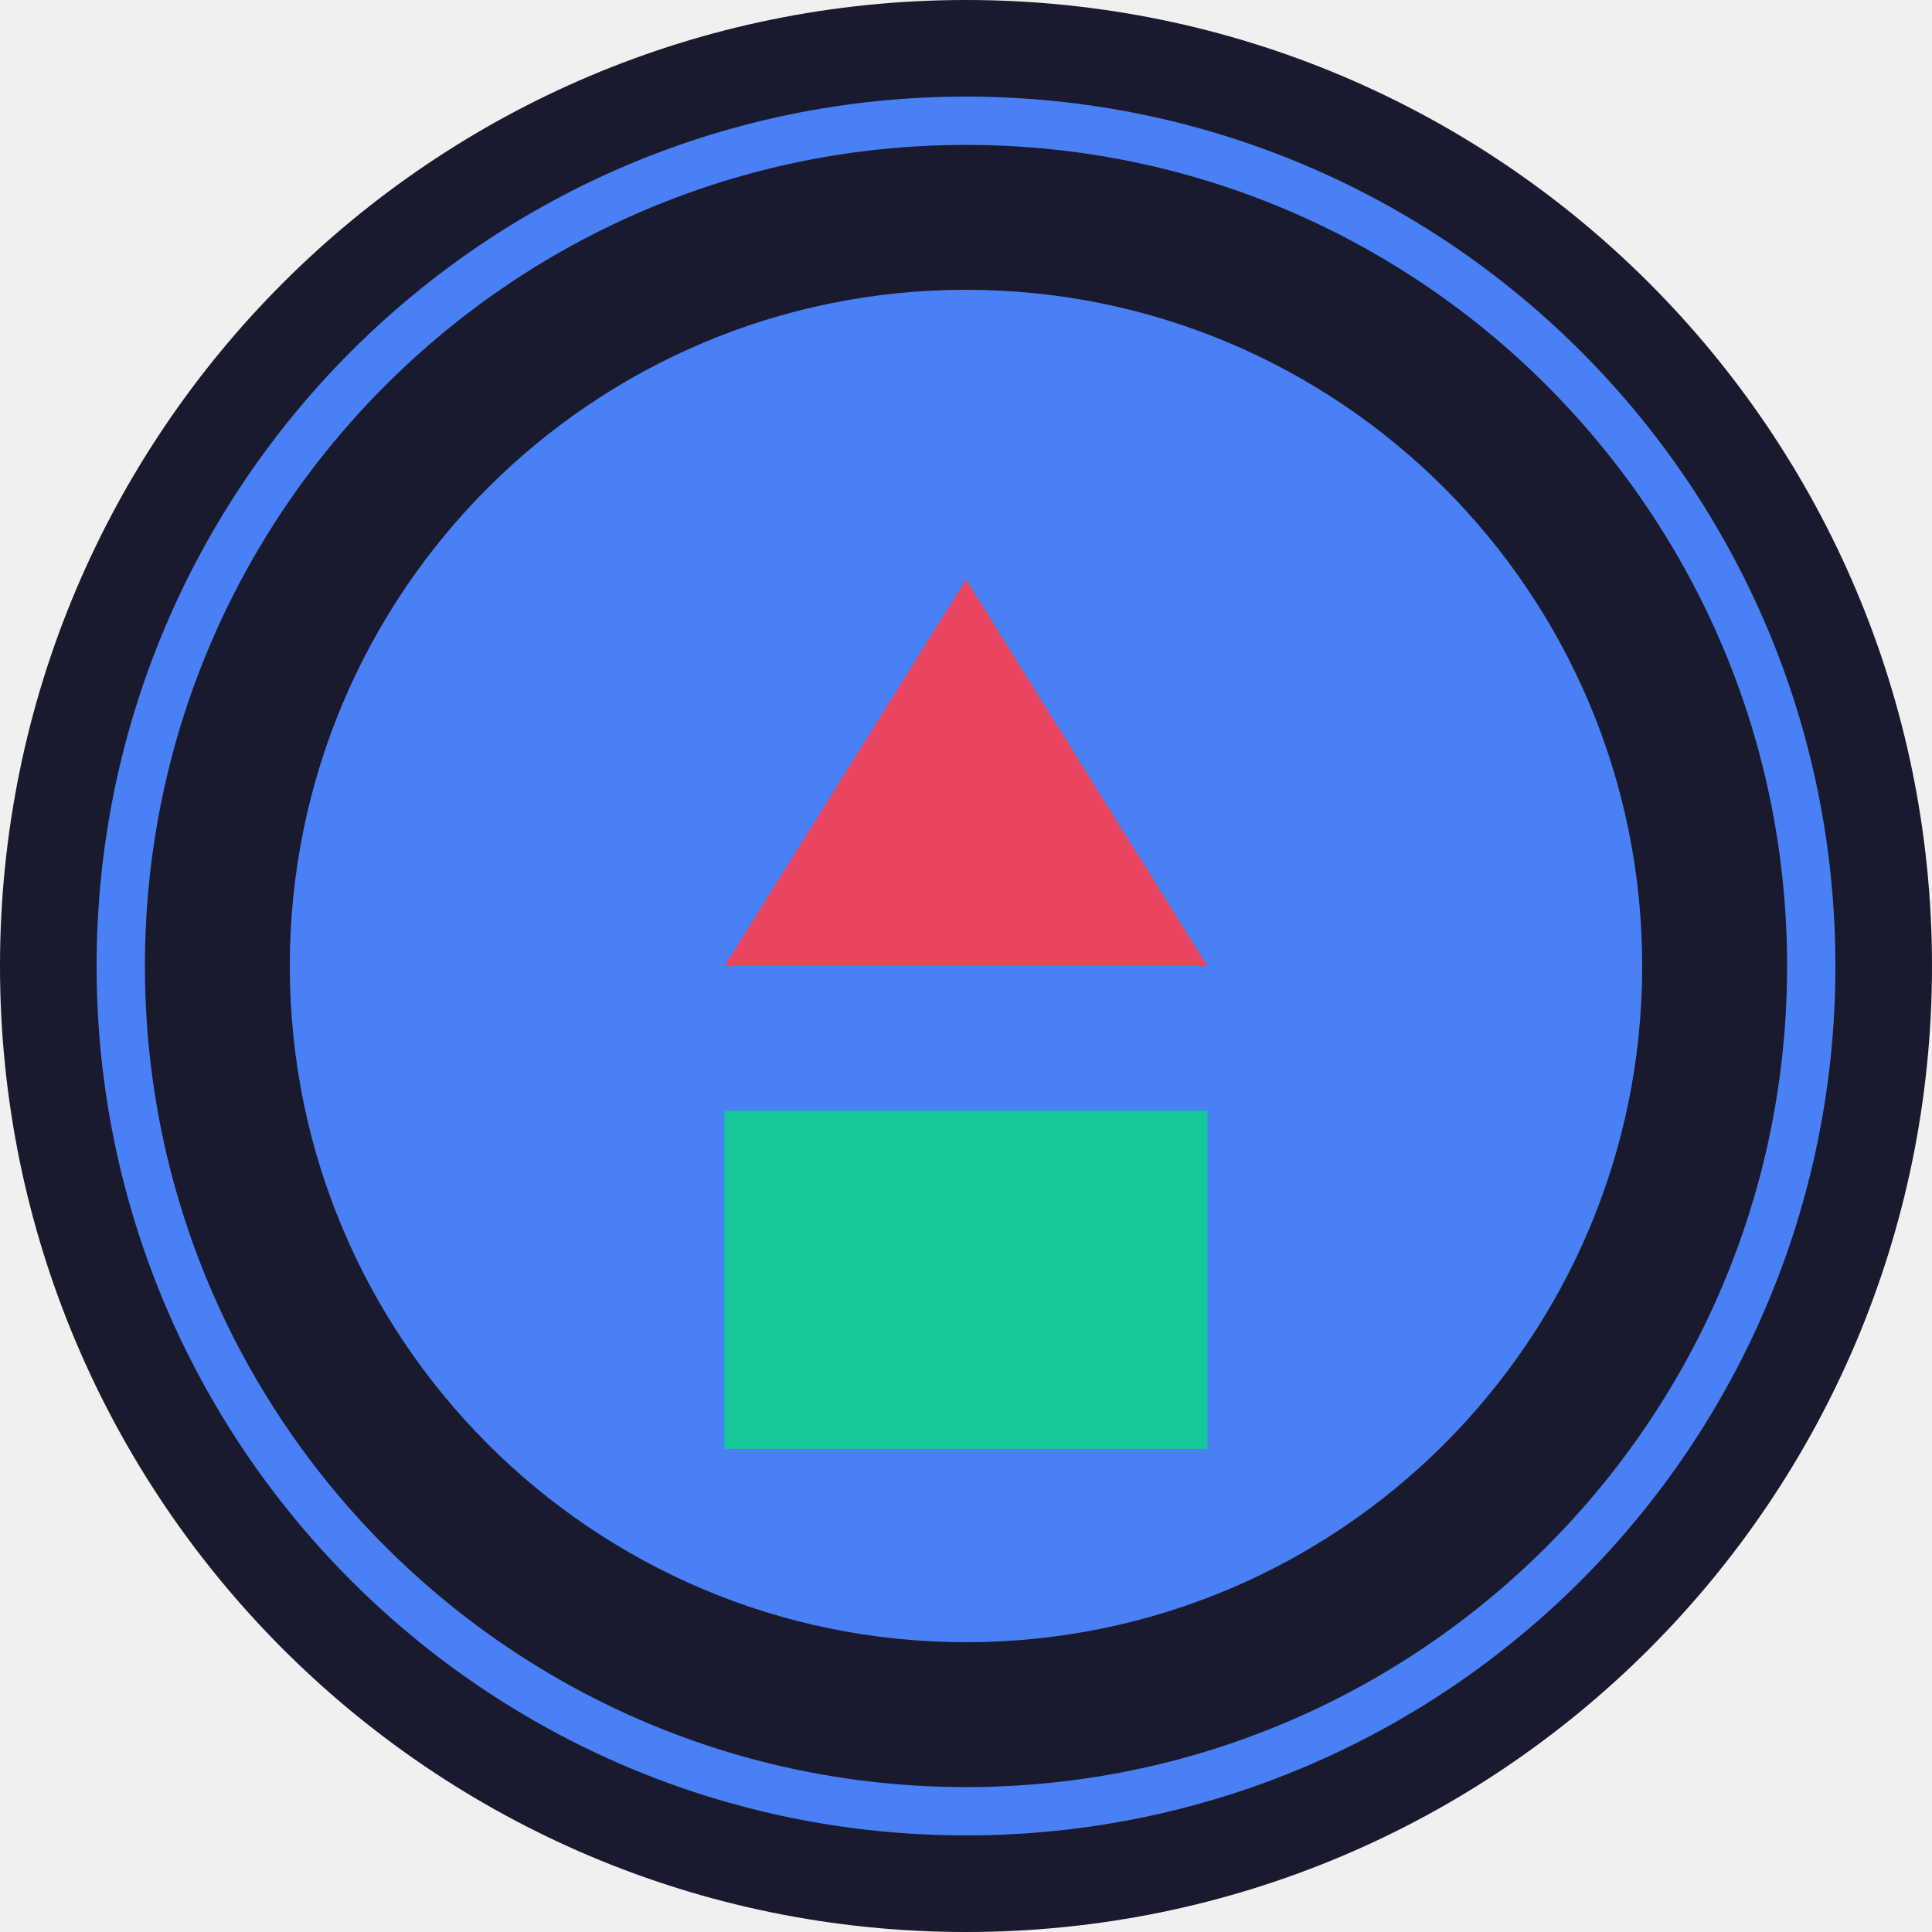
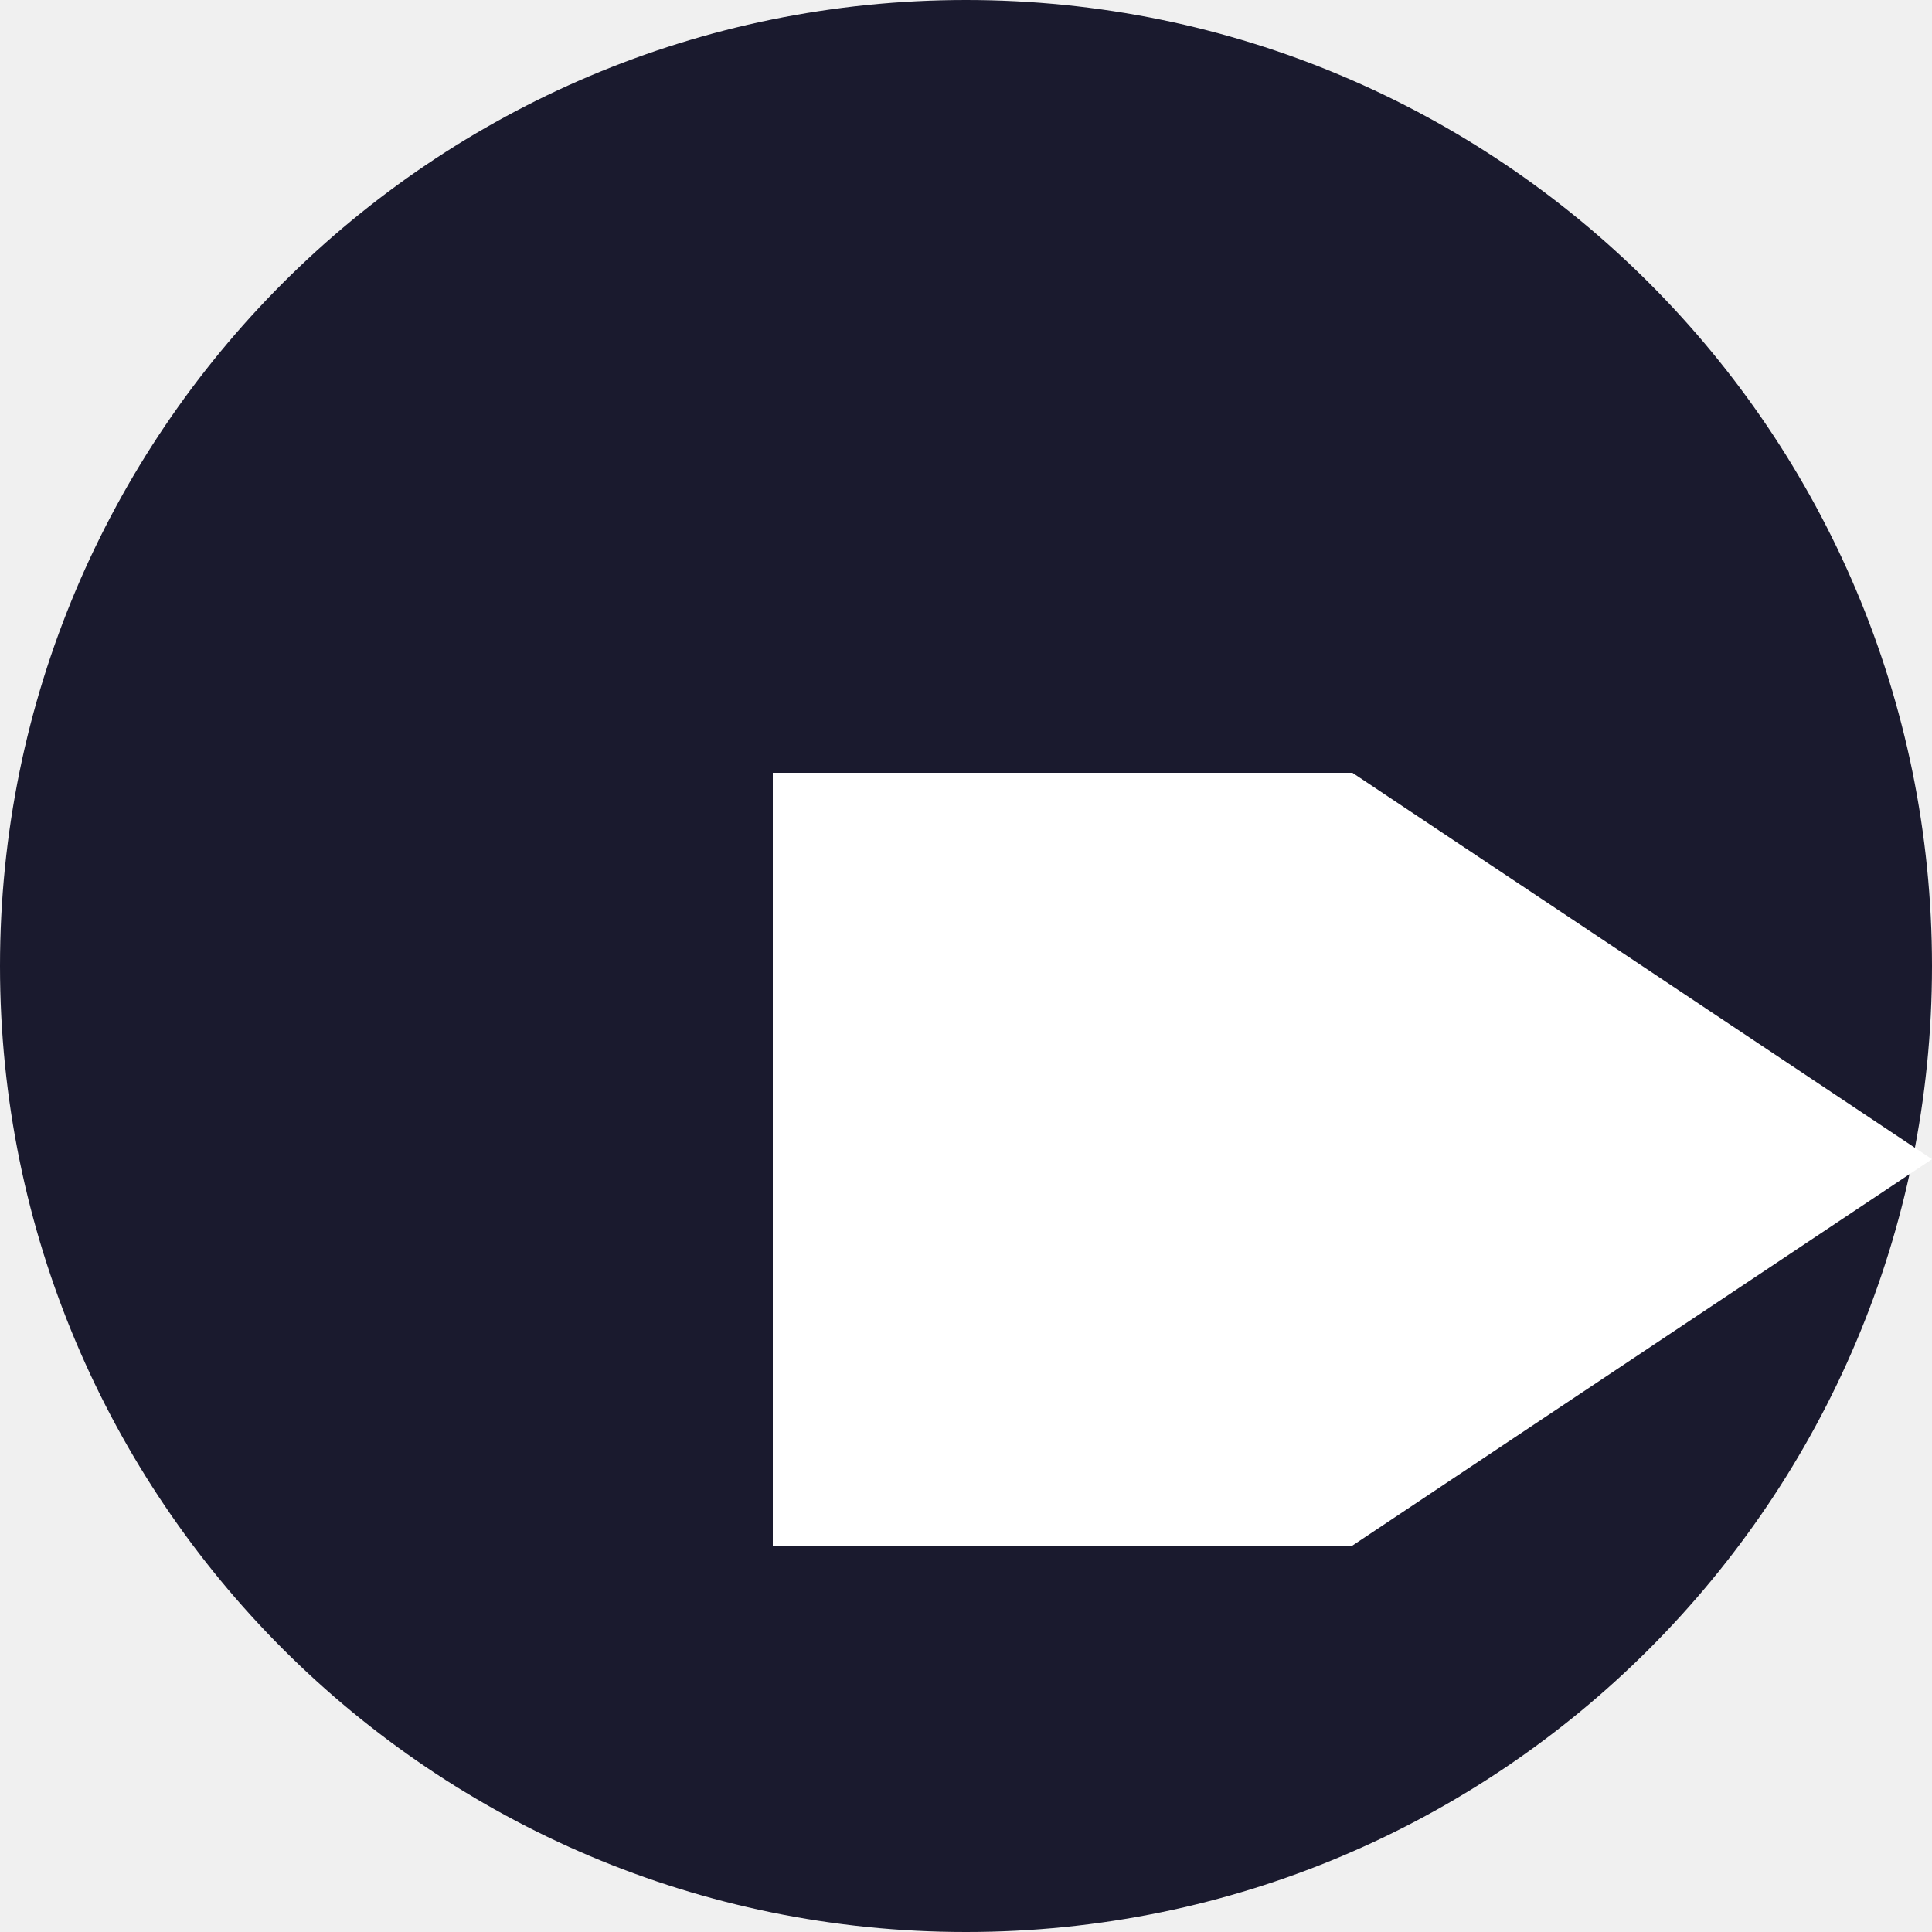
<svg xmlns="http://www.w3.org/2000/svg" width="80" height="80" viewBox="0 0 80 80">
  <style>
    @keyframes rotate {
      0% { transform: rotate(0deg); }
      100% { transform: rotate(360deg); }
    }
    
-     @keyframes pulse {
-       0% { transform: scale(1); }
-       50% { transform: scale(1.05); }
-       100% { transform: scale(1); }
-     }
-     
    .logo-bg {
      fill: #1a1a2e;
    }
    
-     .logo-circle {
-       fill: none;
-       stroke: #4a80f5;
-       stroke-width: 2;
-     }
-     
-     .logo-inner-circle {
-       fill: #4a80f5;
-     }
-     
-     .logo-triangle {
-       fill: #e94560;
-       transform-origin: center;
-     }
-     
-     .logo-square {
-       fill: #16c79a;
-     }
-     
-     .logo-elements {
-       animation: pulse 2s ease-in-out infinite;
+     .logo-p {
+       fill: #ffffff;
    }
    
    .transition-rotate {
      animation: rotate 0.5s ease-in-out;
      transform-origin: center;
    }
  </style>
  <circle class="logo-bg" cx="40" cy="40" r="40" />
-   <circle class="logo-circle" cx="40" cy="40" r="35" />
-   <circle class="logo-inner-circle" cx="40" cy="40" r="28" />
-   <g class="logo-elements">
-     <polygon class="logo-triangle" points="40,24 50,40 30,40" />
-     <rect class="logo-square" x="30" y="46" width="20" height="14" />
+   <g transform="translate(20, 20) scale(0.4)">
+     <path class="logo-p" d="M30,30 L90,30 L150,70 L90,110 L30,110 L30,170 L30,30 Z M90,70 L90,110" />
  </g>
</svg>
